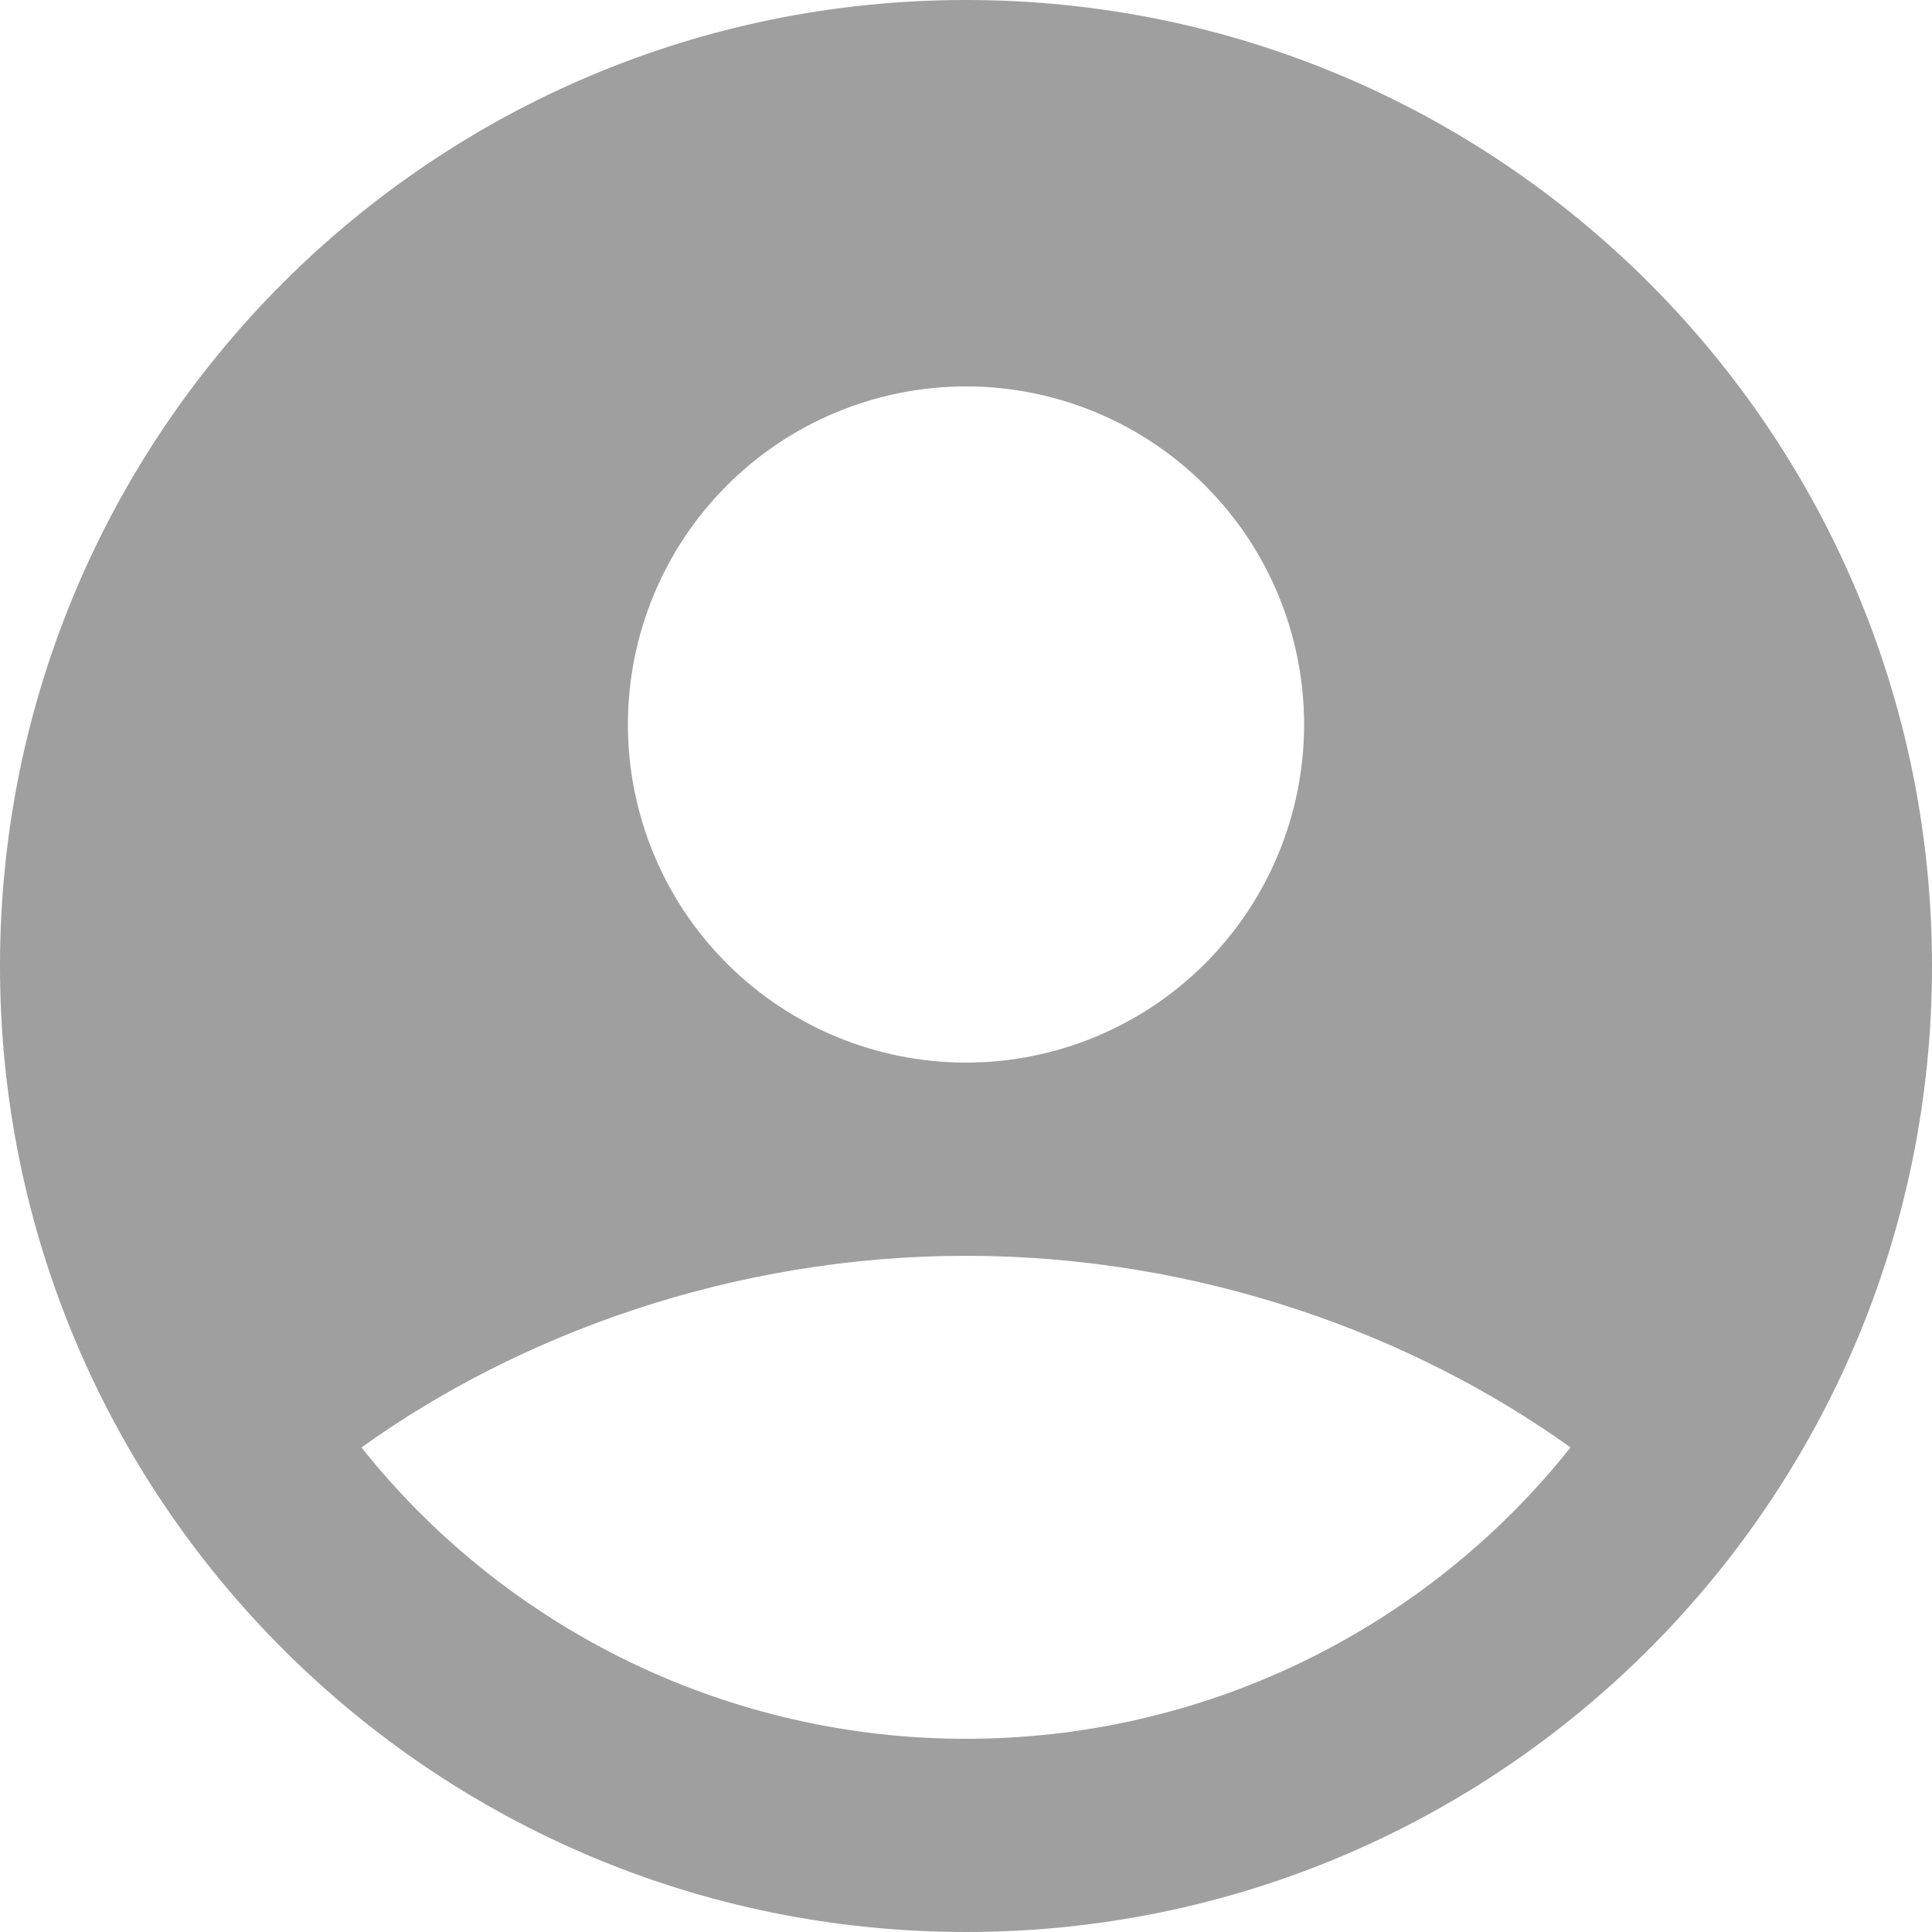
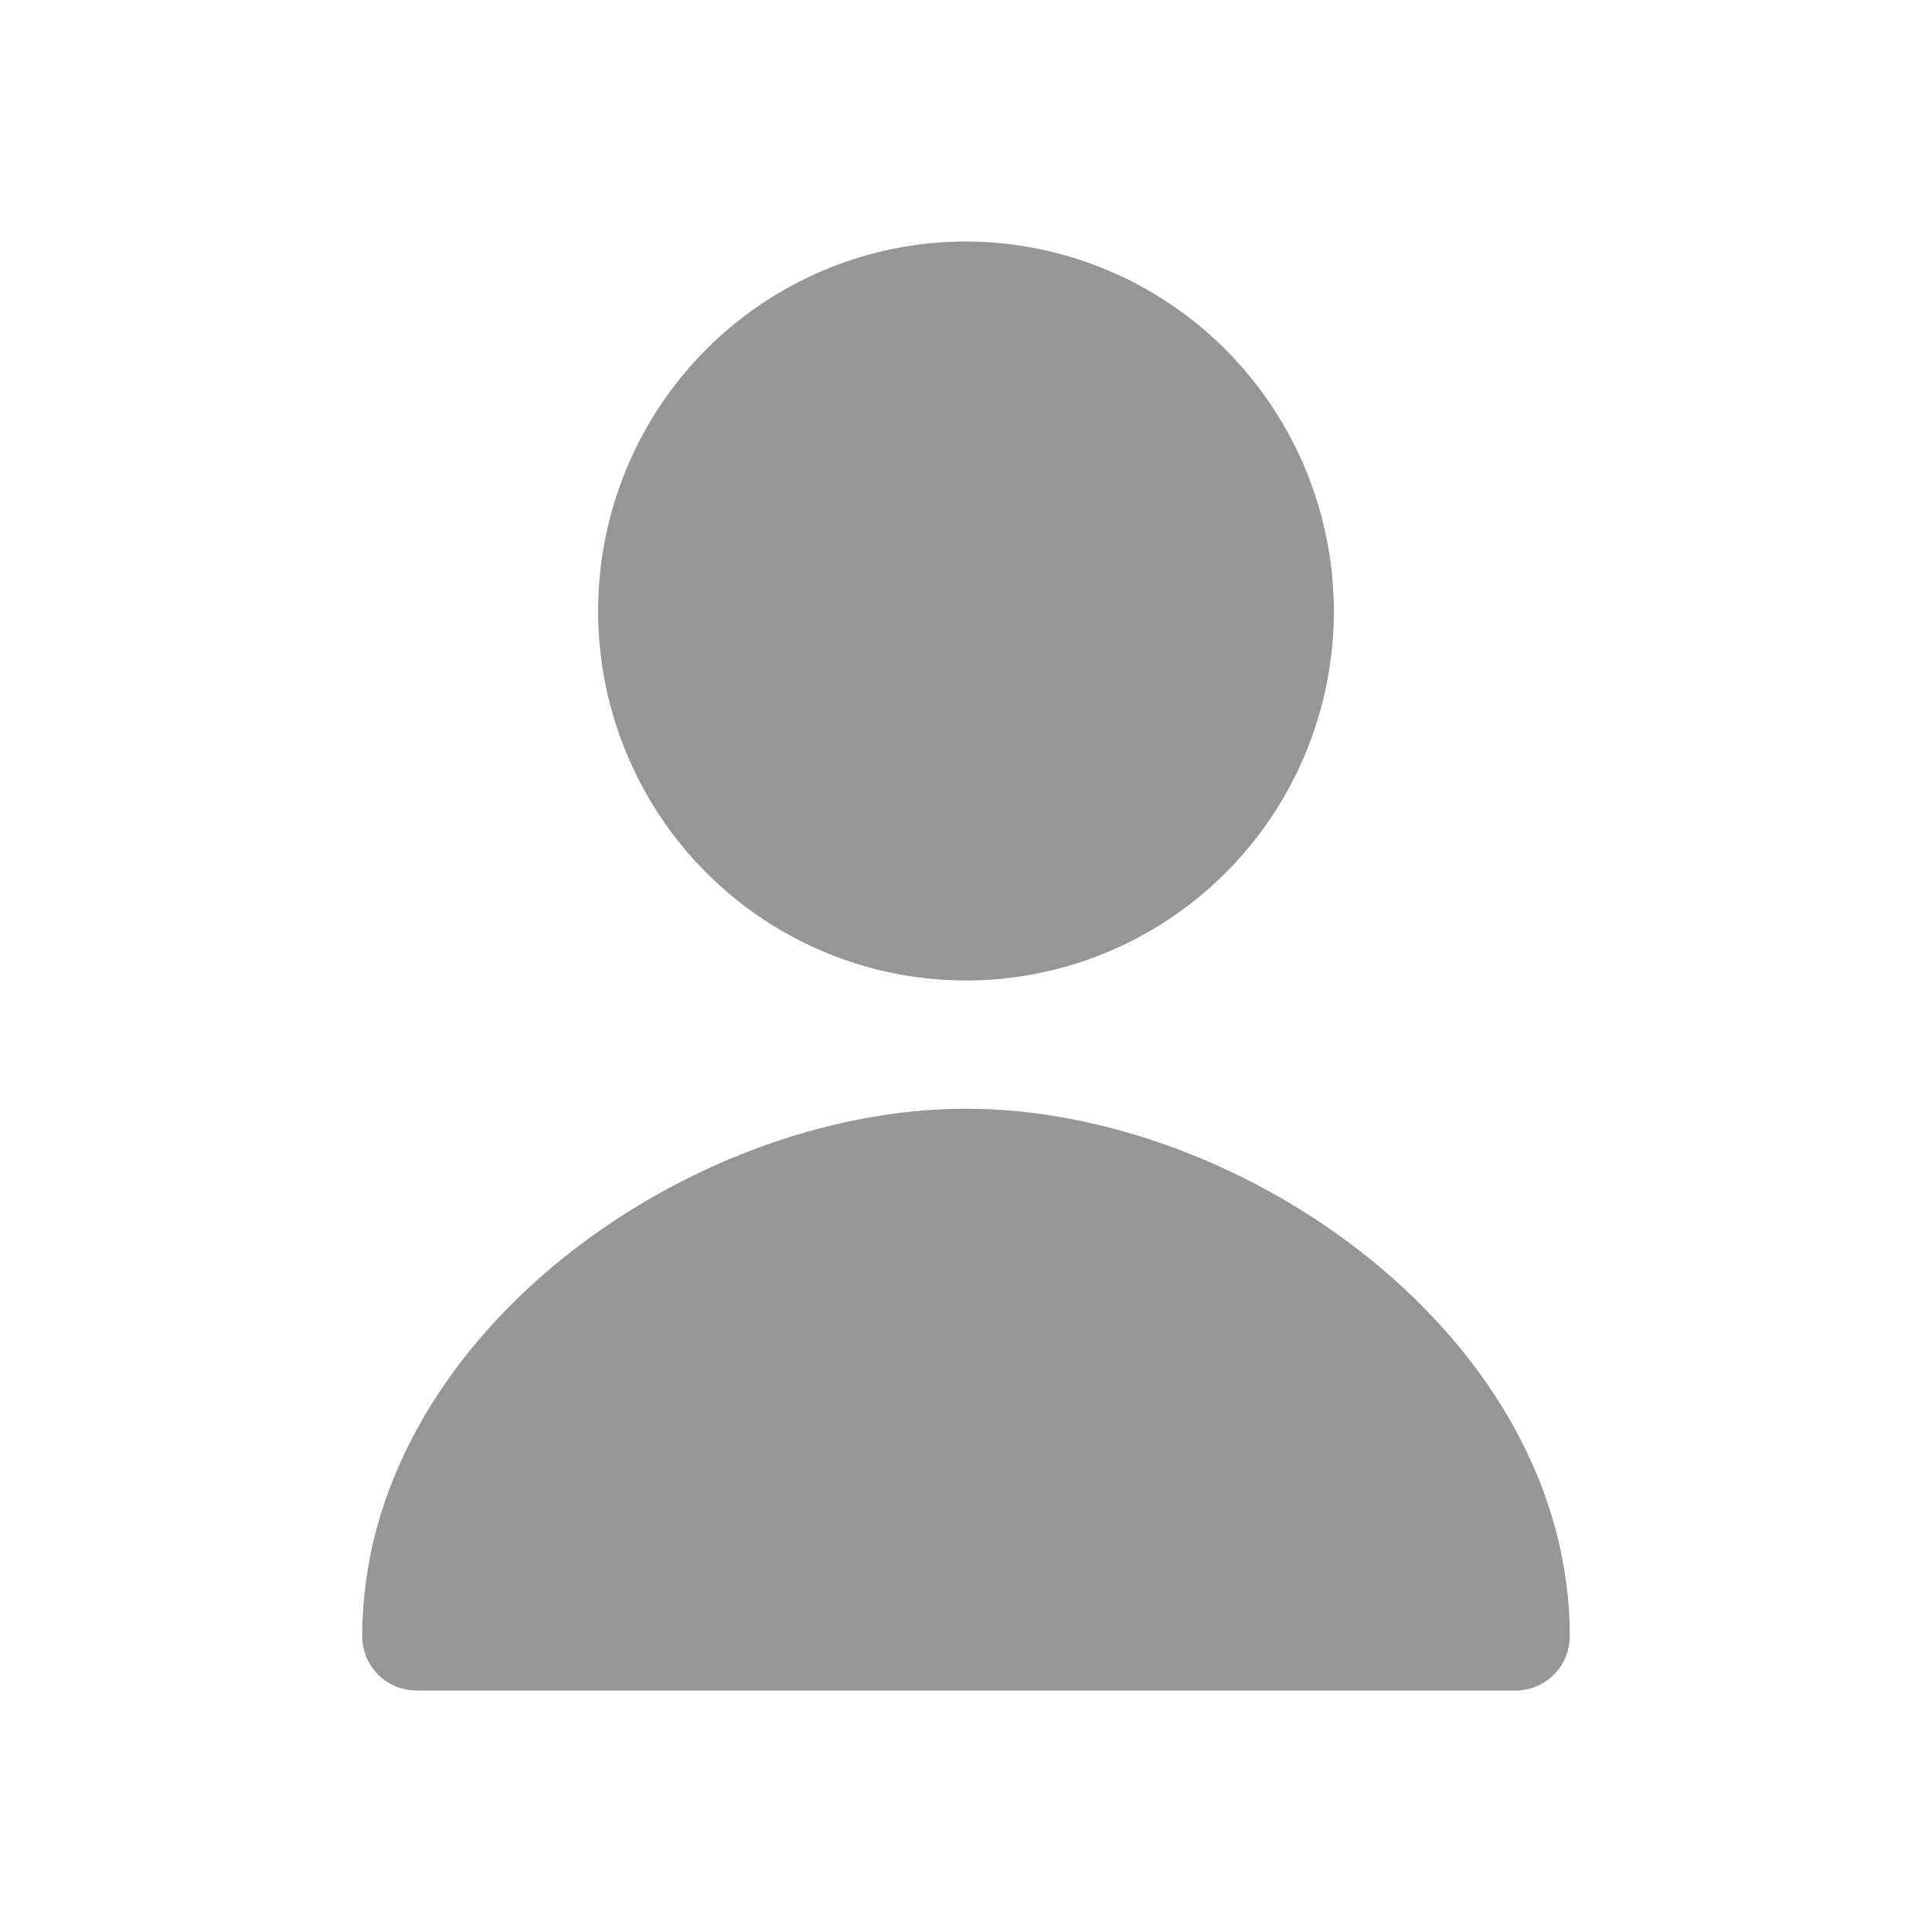
- <svg xmlns="http://www.w3.org/2000/svg" width="30" height="30" viewBox="0 0 30 30" fill="none">
-   <path fill-rule="evenodd" clip-rule="evenodd" d="M15 0C6.715 0 0 6.715 0 15C0 23.285 6.715 30 15 30C23.285 30 30 23.285 30 15C30 6.715 23.285 0 15 0ZM9.75 11.25C9.75 10.561 9.886 9.878 10.15 9.241C10.414 8.604 10.8 8.025 11.288 7.538C11.775 7.05 12.354 6.663 12.991 6.4C13.628 6.136 14.311 6 15 6C15.689 6 16.372 6.136 17.009 6.4C17.646 6.663 18.225 7.05 18.712 7.538C19.2 8.025 19.587 8.604 19.85 9.241C20.114 9.878 20.25 10.561 20.25 11.25C20.25 12.642 19.697 13.978 18.712 14.962C17.728 15.947 16.392 16.5 15 16.5C13.608 16.5 12.272 15.947 11.288 14.962C10.303 13.978 9.75 12.642 9.75 11.25ZM24.387 22.476C23.264 23.888 21.836 25.028 20.211 25.812C18.585 26.595 16.804 27.001 15 27C13.196 27.001 11.415 26.595 9.789 25.812C8.164 25.028 6.736 23.888 5.613 22.476C8.044 20.732 11.363 19.5 15 19.5C18.637 19.5 21.956 20.732 24.387 22.476Z" fill="#111111" fill-opacity="0.4" />
+ <svg xmlns="http://www.w3.org/2000/svg" width="32" height="32" viewBox="0 0 32 32" fill="none">
+   <path d="M26 27.1C26 27.339 25.906 27.568 25.738 27.736C25.57 27.905 25.342 28 25.104 28H6.896C6.658 28 6.43 27.905 6.262 27.736C6.094 27.568 6 27.339 6 27.1C6 22.18 11.376 18.364 16 18.364C20.624 18.364 26 22.18 26 27.1ZM22.093 10.132C22.091 11.342 21.732 12.524 21.061 13.529C20.39 14.534 19.437 15.316 18.323 15.778C17.21 16.239 15.985 16.358 14.804 16.121C13.623 15.883 12.538 15.3 11.687 14.443C10.836 13.587 10.257 12.496 10.023 11.309C9.789 10.123 9.91 8.893 10.372 7.775C10.833 6.658 11.614 5.703 12.616 5.031C13.618 4.359 14.795 4 16 4C17.617 4.003 19.167 4.651 20.309 5.8C21.452 6.95 22.093 8.508 22.093 10.132Z" fill="#969696" />
</svg>
